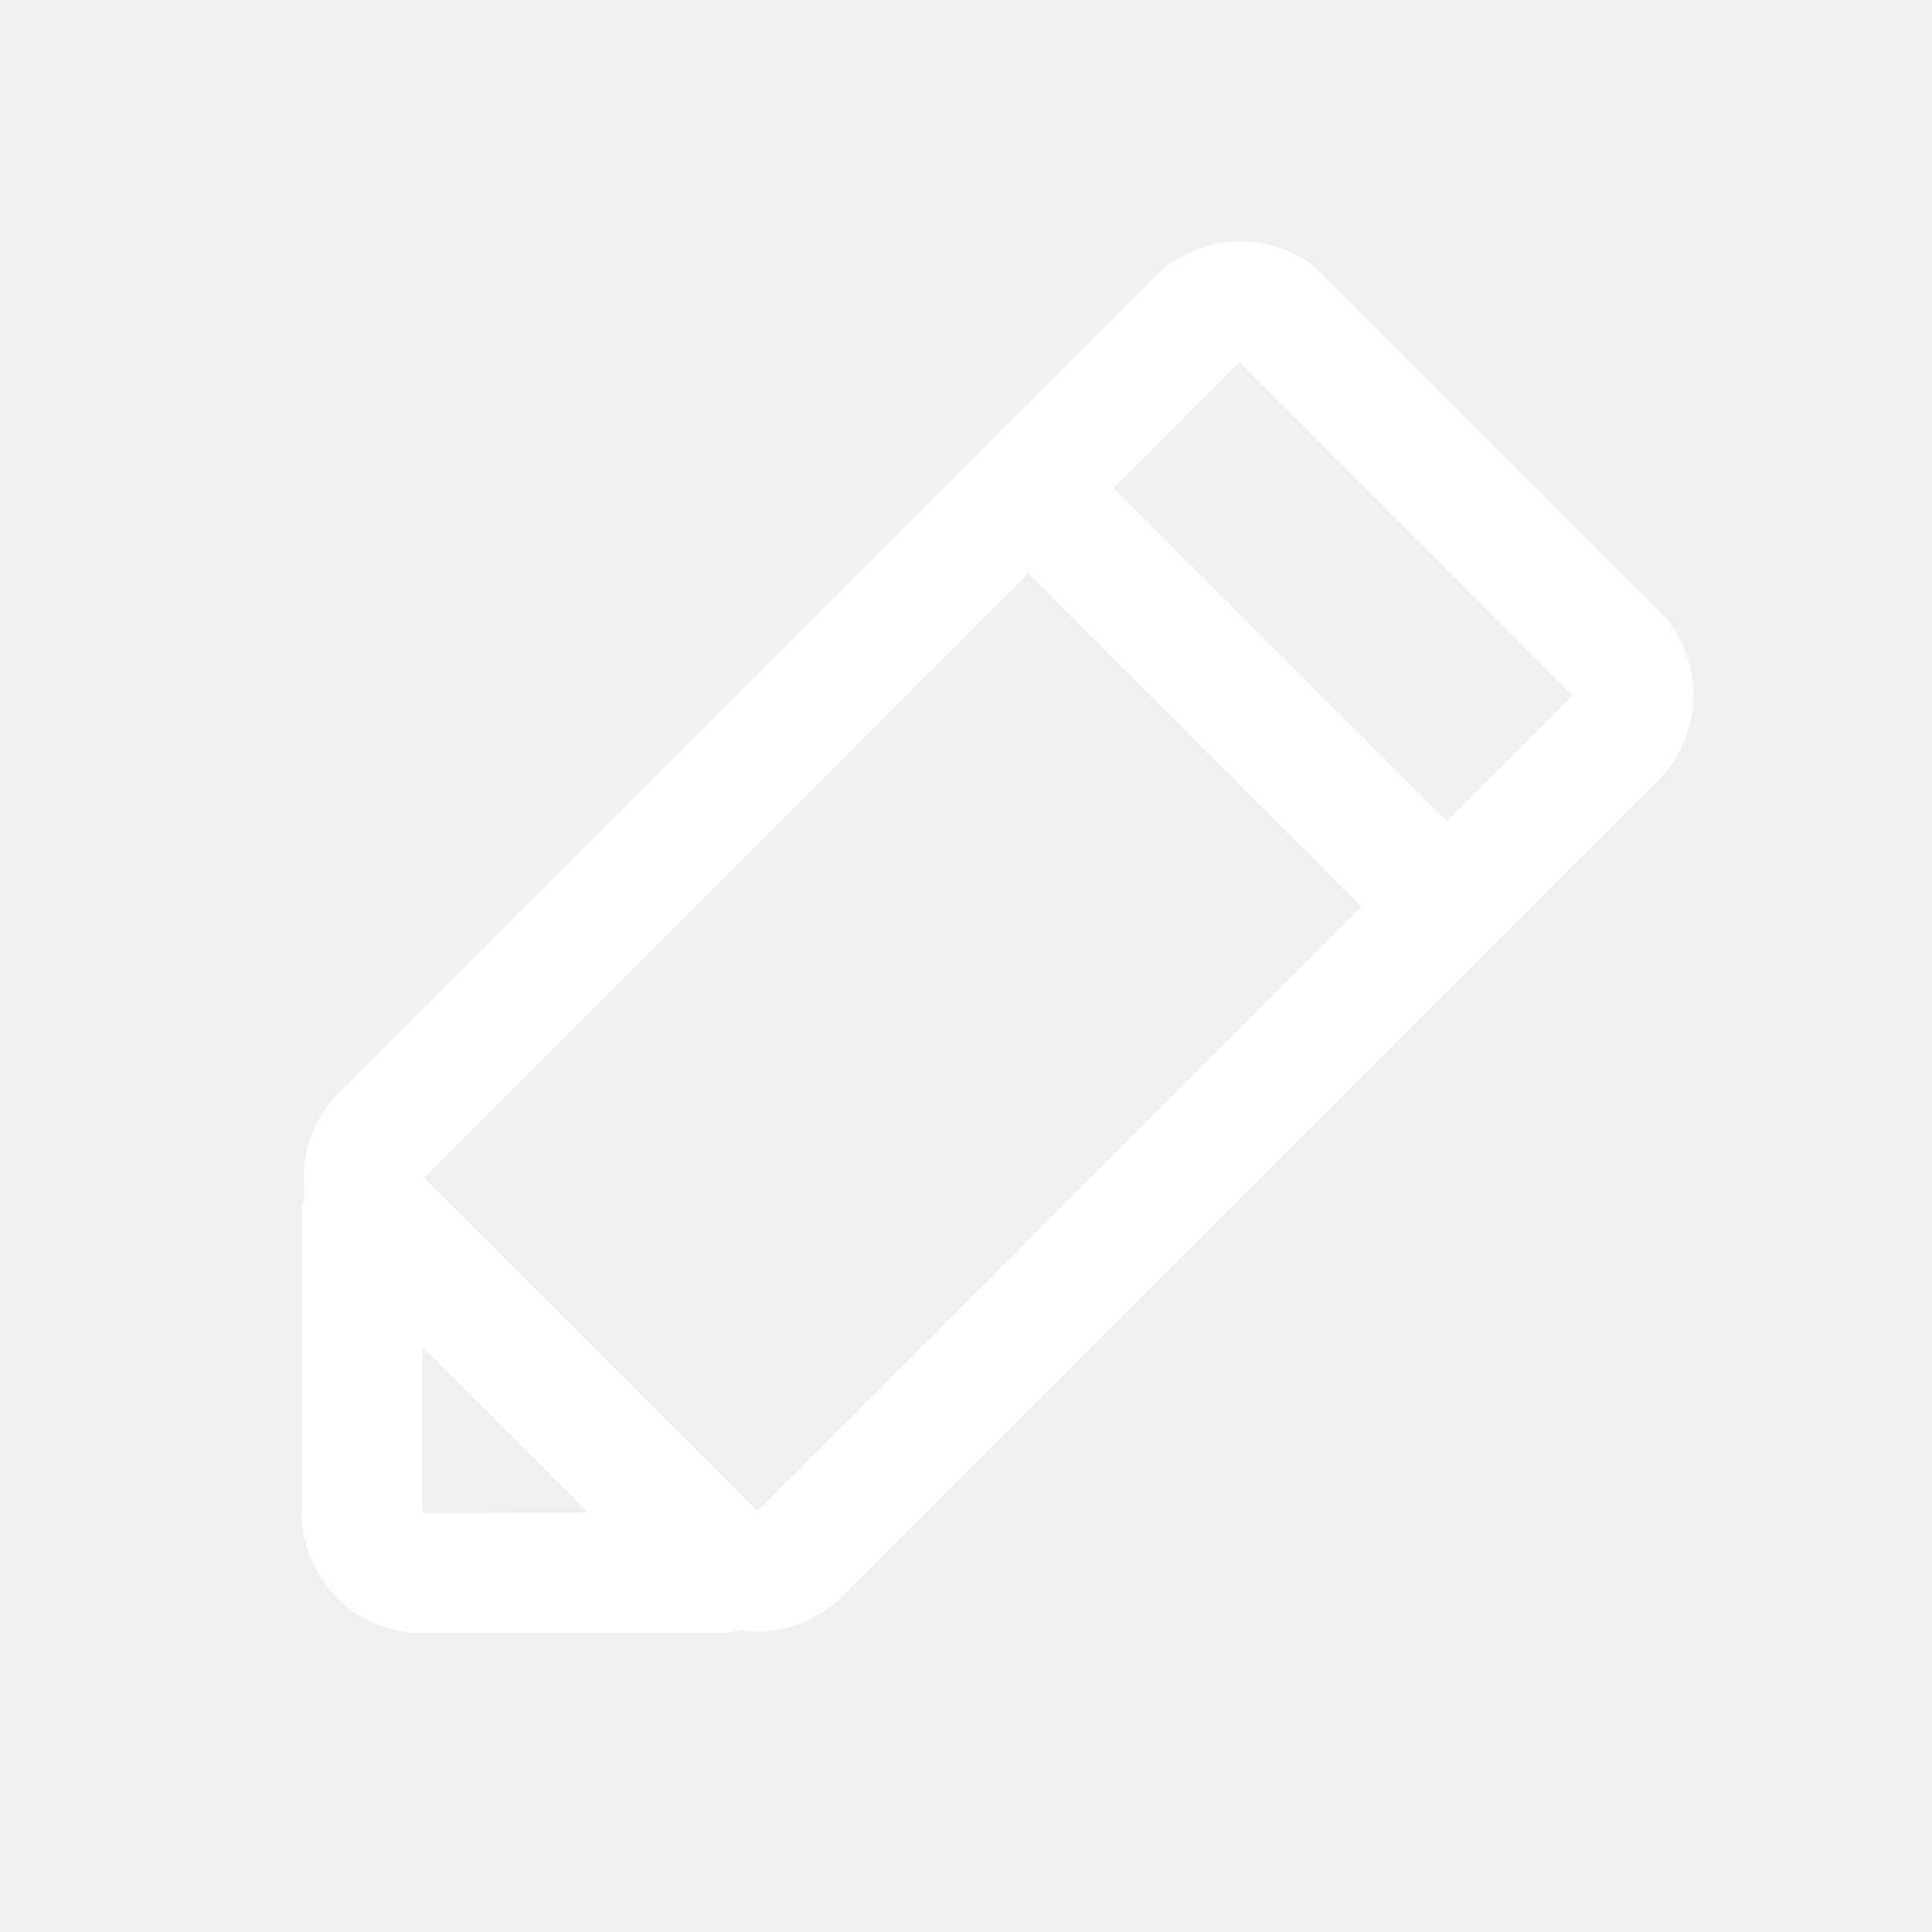
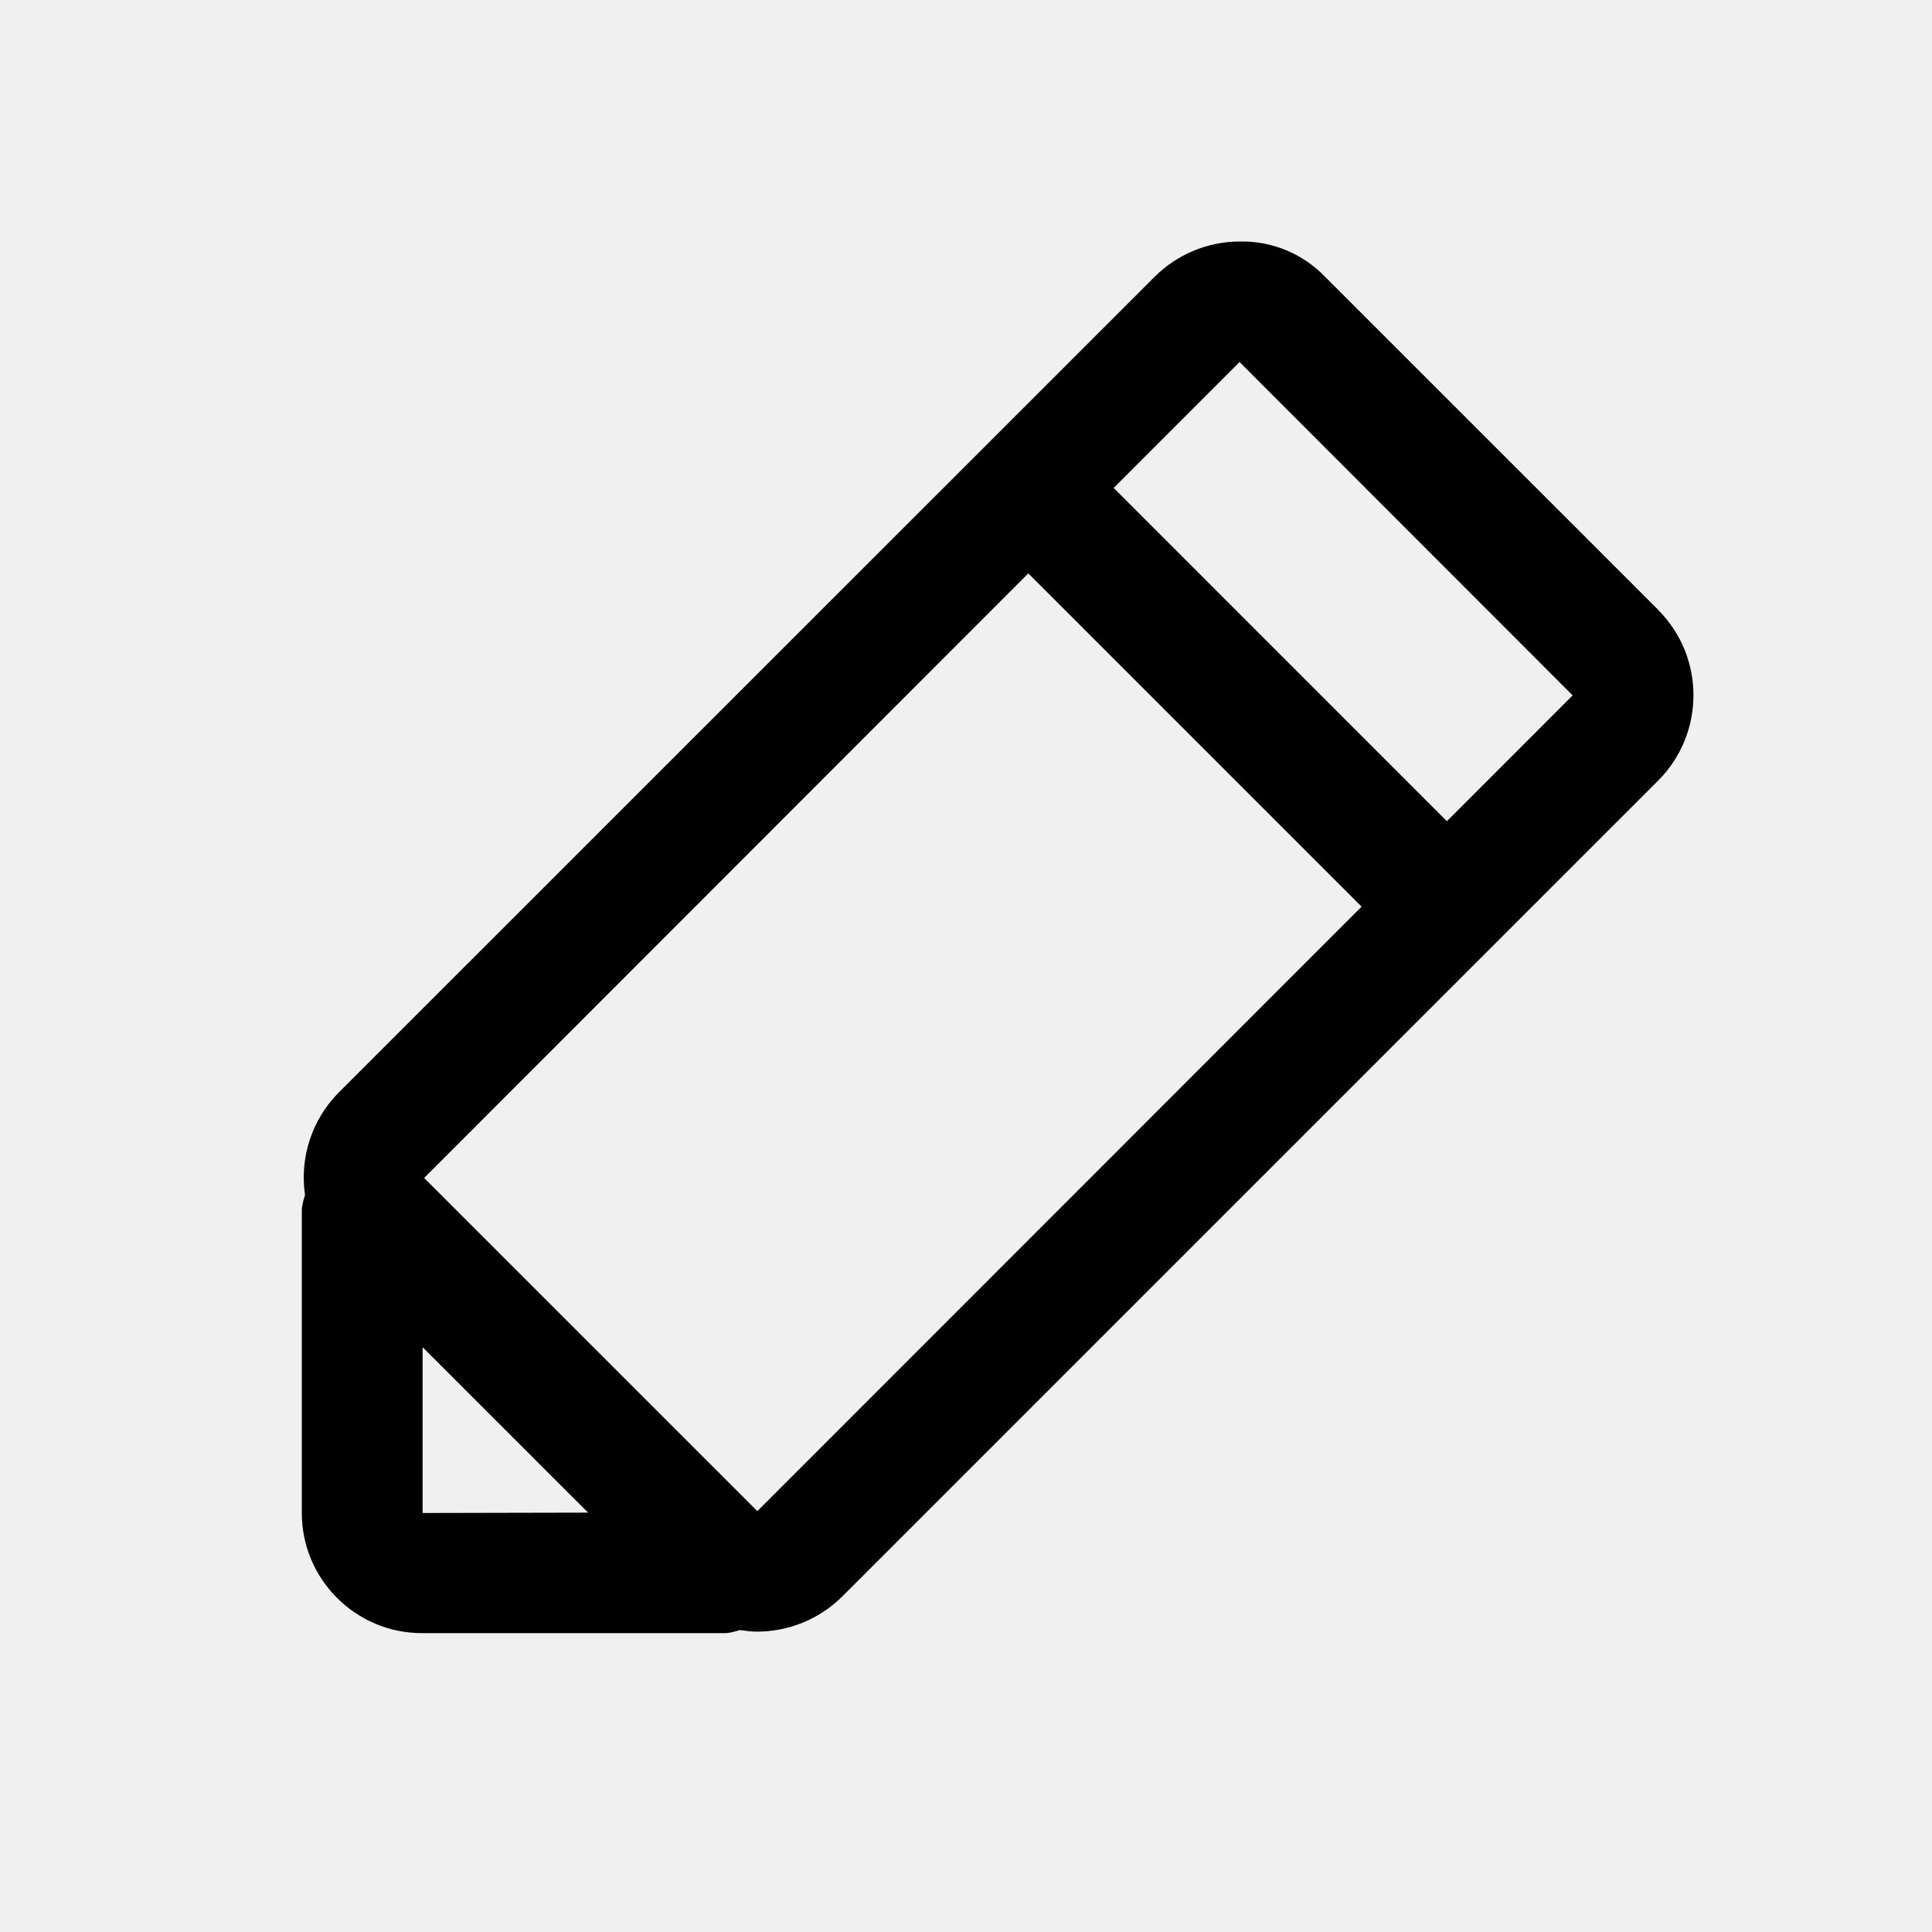
<svg xmlns="http://www.w3.org/2000/svg" t="1685888061988" class="icon" viewBox="0 0 1024 1024" version="1.1" p-id="2691" width="200" height="200">
-   <path d="M766.88 435.264l-176.608-176.64 66.72-66.752 176.544 176.704-66.656 66.688zM401.44 800.96L224.64 624.192l0.256 0.064L545.024 303.904l176.64 176.64L401.376 800.96zM224 801.92v-87.872l87.712 87.68-87.68 0.192z m655.04-478.528l-176.768-176.736A60.96 60.96 0 0 0 656.96 128a63.968 63.968 0 0 0-45.12 18.848L179.584 579.008a63.936 63.936 0 0 0-17.92 54.368c-0.768 2.688-1.696 5.312-1.696 8.256v160.288c0 35.136 28.576 63.68 63.712 63.68h160.32c2.88 0 5.504-0.896 8.192-1.632 2.976 0.416 5.952 0.832 8.96 0.832 16.416 0 32.896-6.272 45.44-18.816l432.16-432.16a64 64 0 0 0 0.224-90.432z" fill="#ffffff" p-id="2692" />
+   <path d="M766.88 435.264l-176.608-176.64 66.72-66.752 176.544 176.704-66.656 66.688zM401.44 800.96L224.64 624.192l0.256 0.064L545.024 303.904l176.64 176.64L401.376 800.96zM224 801.92v-87.872l87.712 87.68-87.68 0.192z m655.04-478.528l-176.768-176.736A60.96 60.96 0 0 0 656.96 128a63.968 63.968 0 0 0-45.12 18.848L179.584 579.008a63.936 63.936 0 0 0-17.92 54.368c-0.768 2.688-1.696 5.312-1.696 8.256v160.288c0 35.136 28.576 63.68 63.712 63.68h160.32c2.88 0 5.504-0.896 8.192-1.632 2.976 0.416 5.952 0.832 8.96 0.832 16.416 0 32.896-6.272 45.44-18.816l432.16-432.16a64 64 0 0 0 0.224-90.432z" fill="#000000" p-id="2692" />
</svg>
